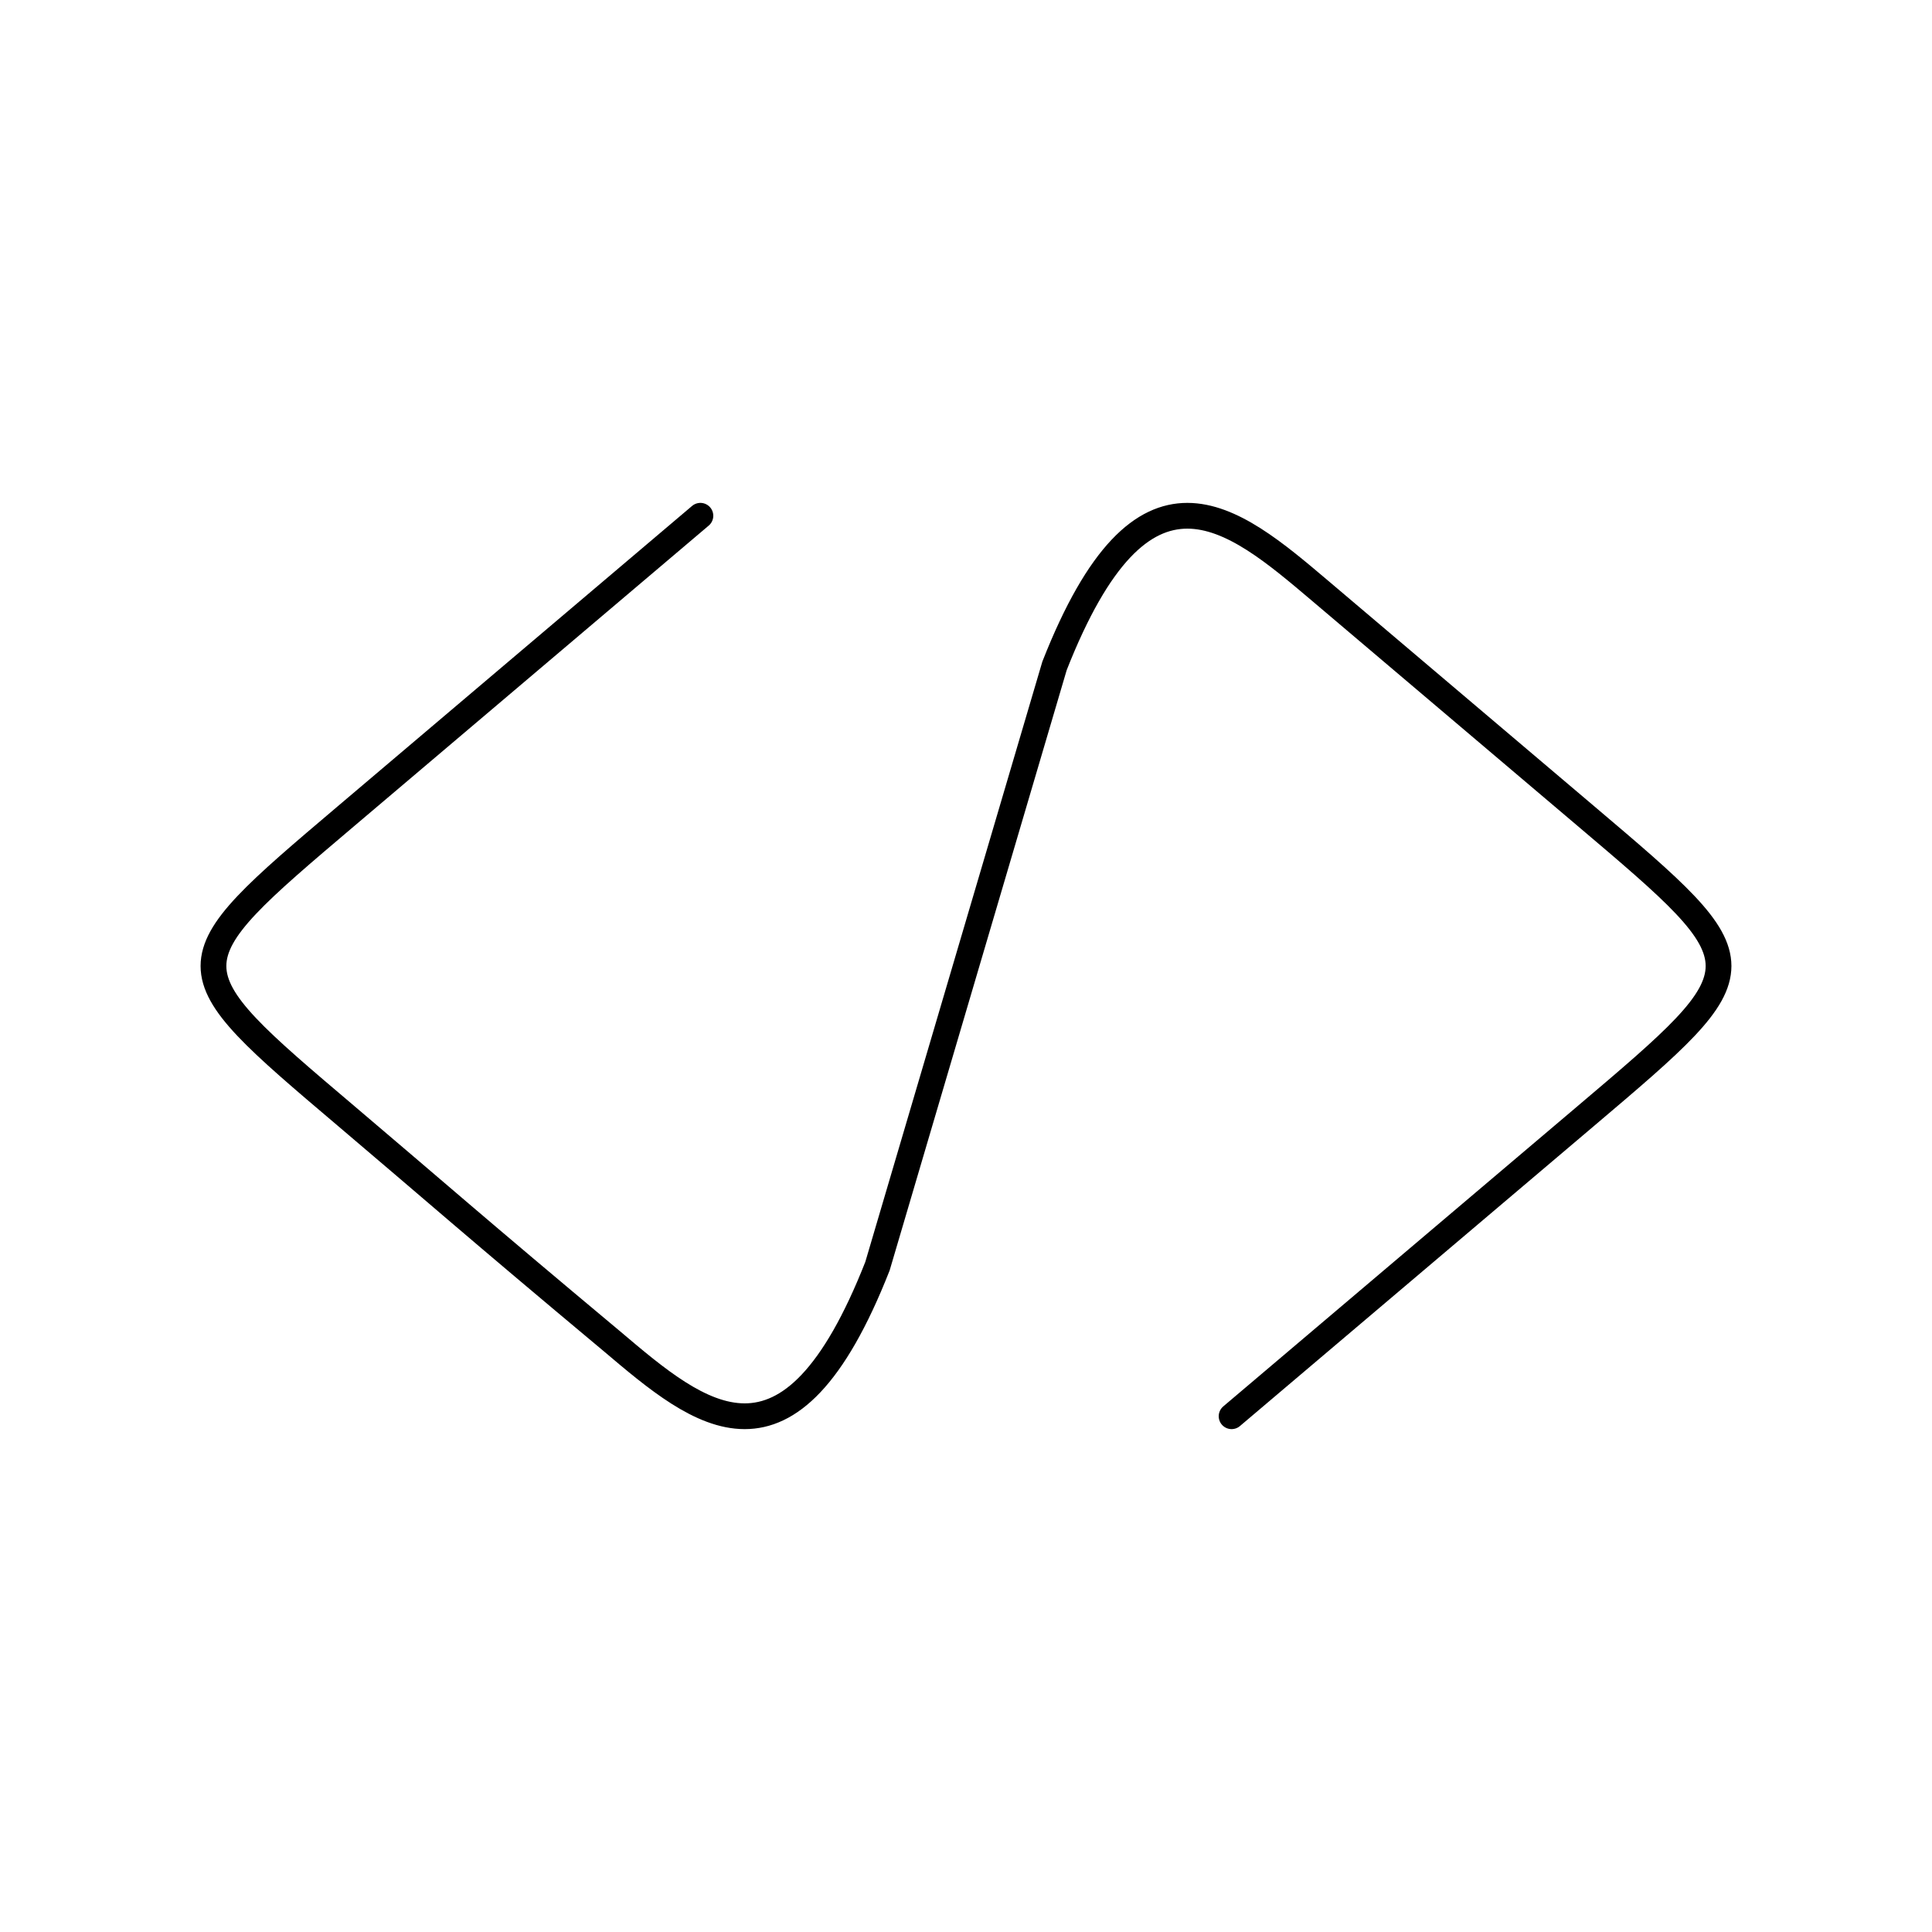
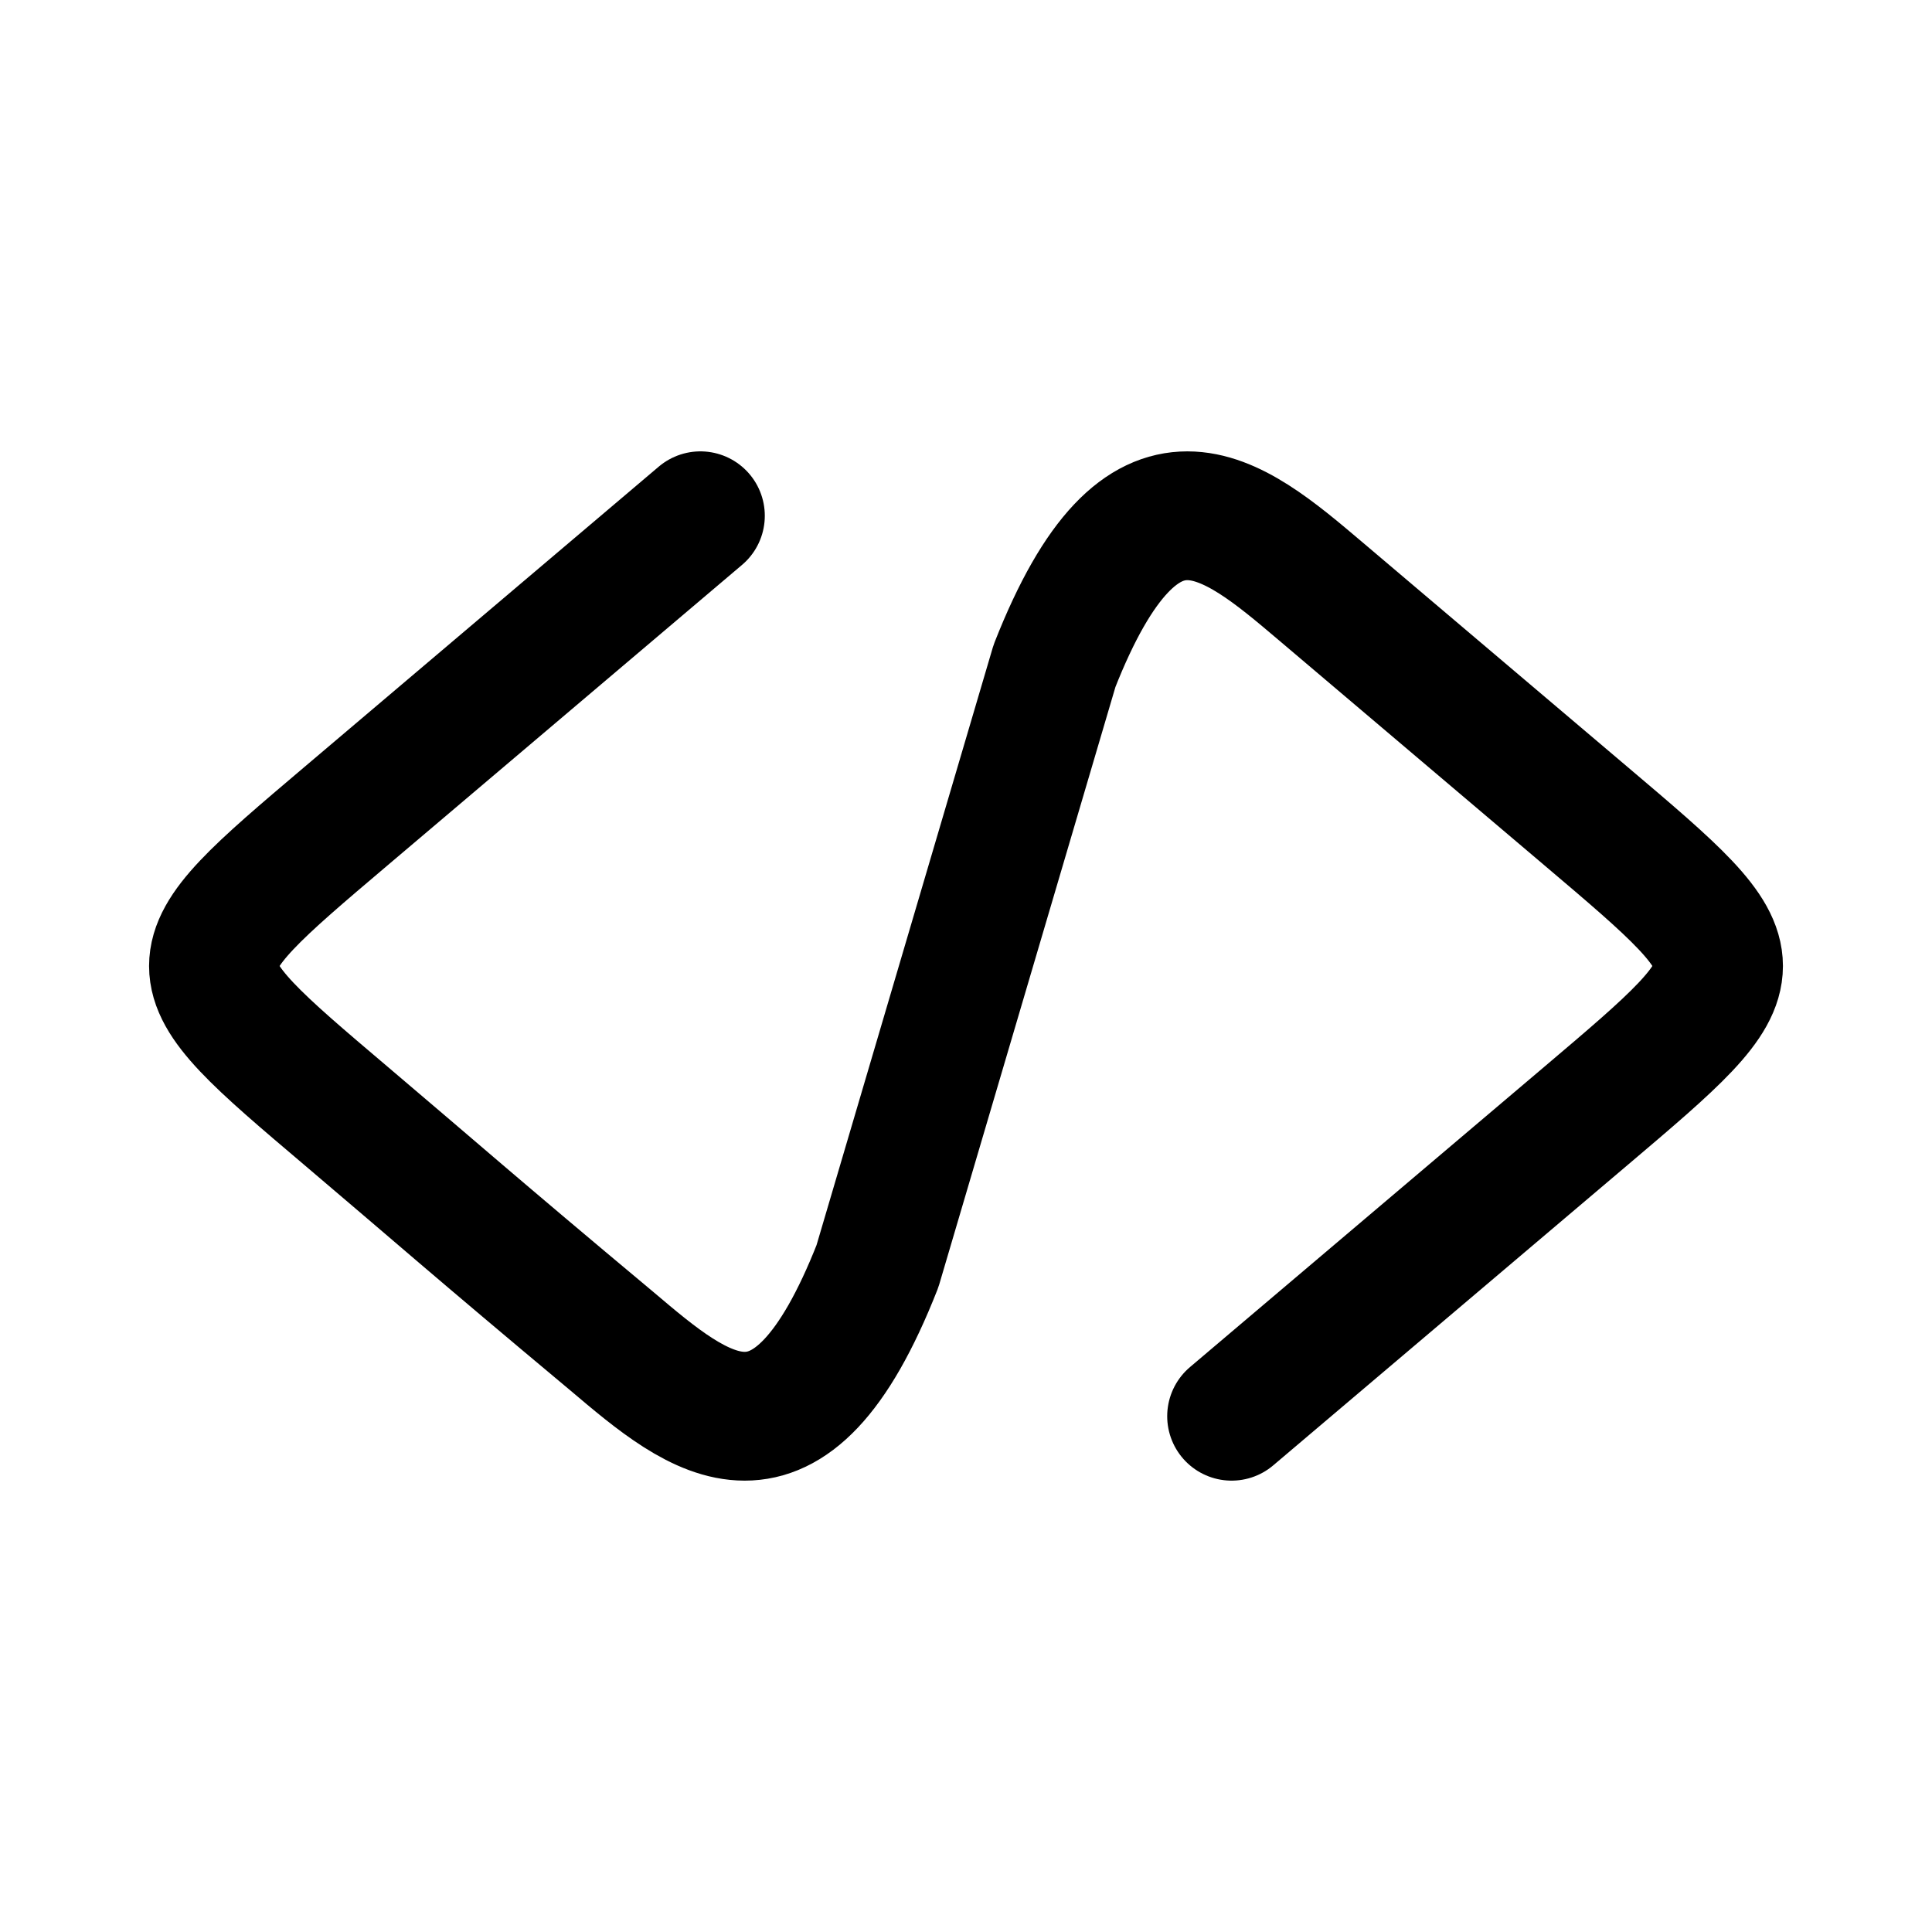
<svg xmlns="http://www.w3.org/2000/svg" xmlns:ns1="https://boxy-svg.com" height="100%" style="fill-rule:evenodd;clip-rule:evenodd;stroke-linecap:round;stroke-linejoin:round;" width="100%" version="1.1" viewBox="0 0 150 150">
  <defs>
    <ns1:grid x="0" y="0" width="15" height="15" />
  </defs>
  <rect width="120" height="120" style="fill: none; stroke-width: 0.2px; stroke: rgb(84, 84, 84); pointer-events: none; visibility: hidden;" x="15" y="15" ns1:origin="0.5 0.5" />
-   <path d="M 54.379 40.044 C 54.379 40.044 33.758 57.523 26.884 63.349 C 13.137 75 13.137 75 26.884 86.653 C 33.758 92.479 36.716 95.117 47.504 104.13 C 54.379 109.956 61.251 115.784 68.127 98.305 C 81.873 51.696 68.127 98.305 81.873 51.696 C 88.747 34.218 95.621 40.044 102.495 45.87 C 109.369 51.696 116.242 57.523 123.116 63.349 C 136.864 75 136.864 75 123.116 86.653 C 116.242 92.479 102.495 104.13 95.621 109.956" style="fill: none; stroke: rgb(0, 0, 0); stroke-width: 2px;" />
+   <path d="M 54.379 40.044 C 54.379 40.044 33.758 57.523 26.884 63.349 C 13.137 75 13.137 75 26.884 86.653 C 33.758 92.479 36.716 95.117 47.504 104.13 C 54.379 109.956 61.251 115.784 68.127 98.305 C 81.873 51.696 68.127 98.305 81.873 51.696 C 88.747 34.218 95.621 40.044 102.495 45.87 C 109.369 51.696 116.242 57.523 123.116 63.349 C 136.864 75 136.864 75 123.116 86.653 C 116.242 92.479 102.495 104.13 95.621 109.956" style="fill: none; stroke: rgb(0, 0, 0); stroke-width: 10px;" />
</svg>
